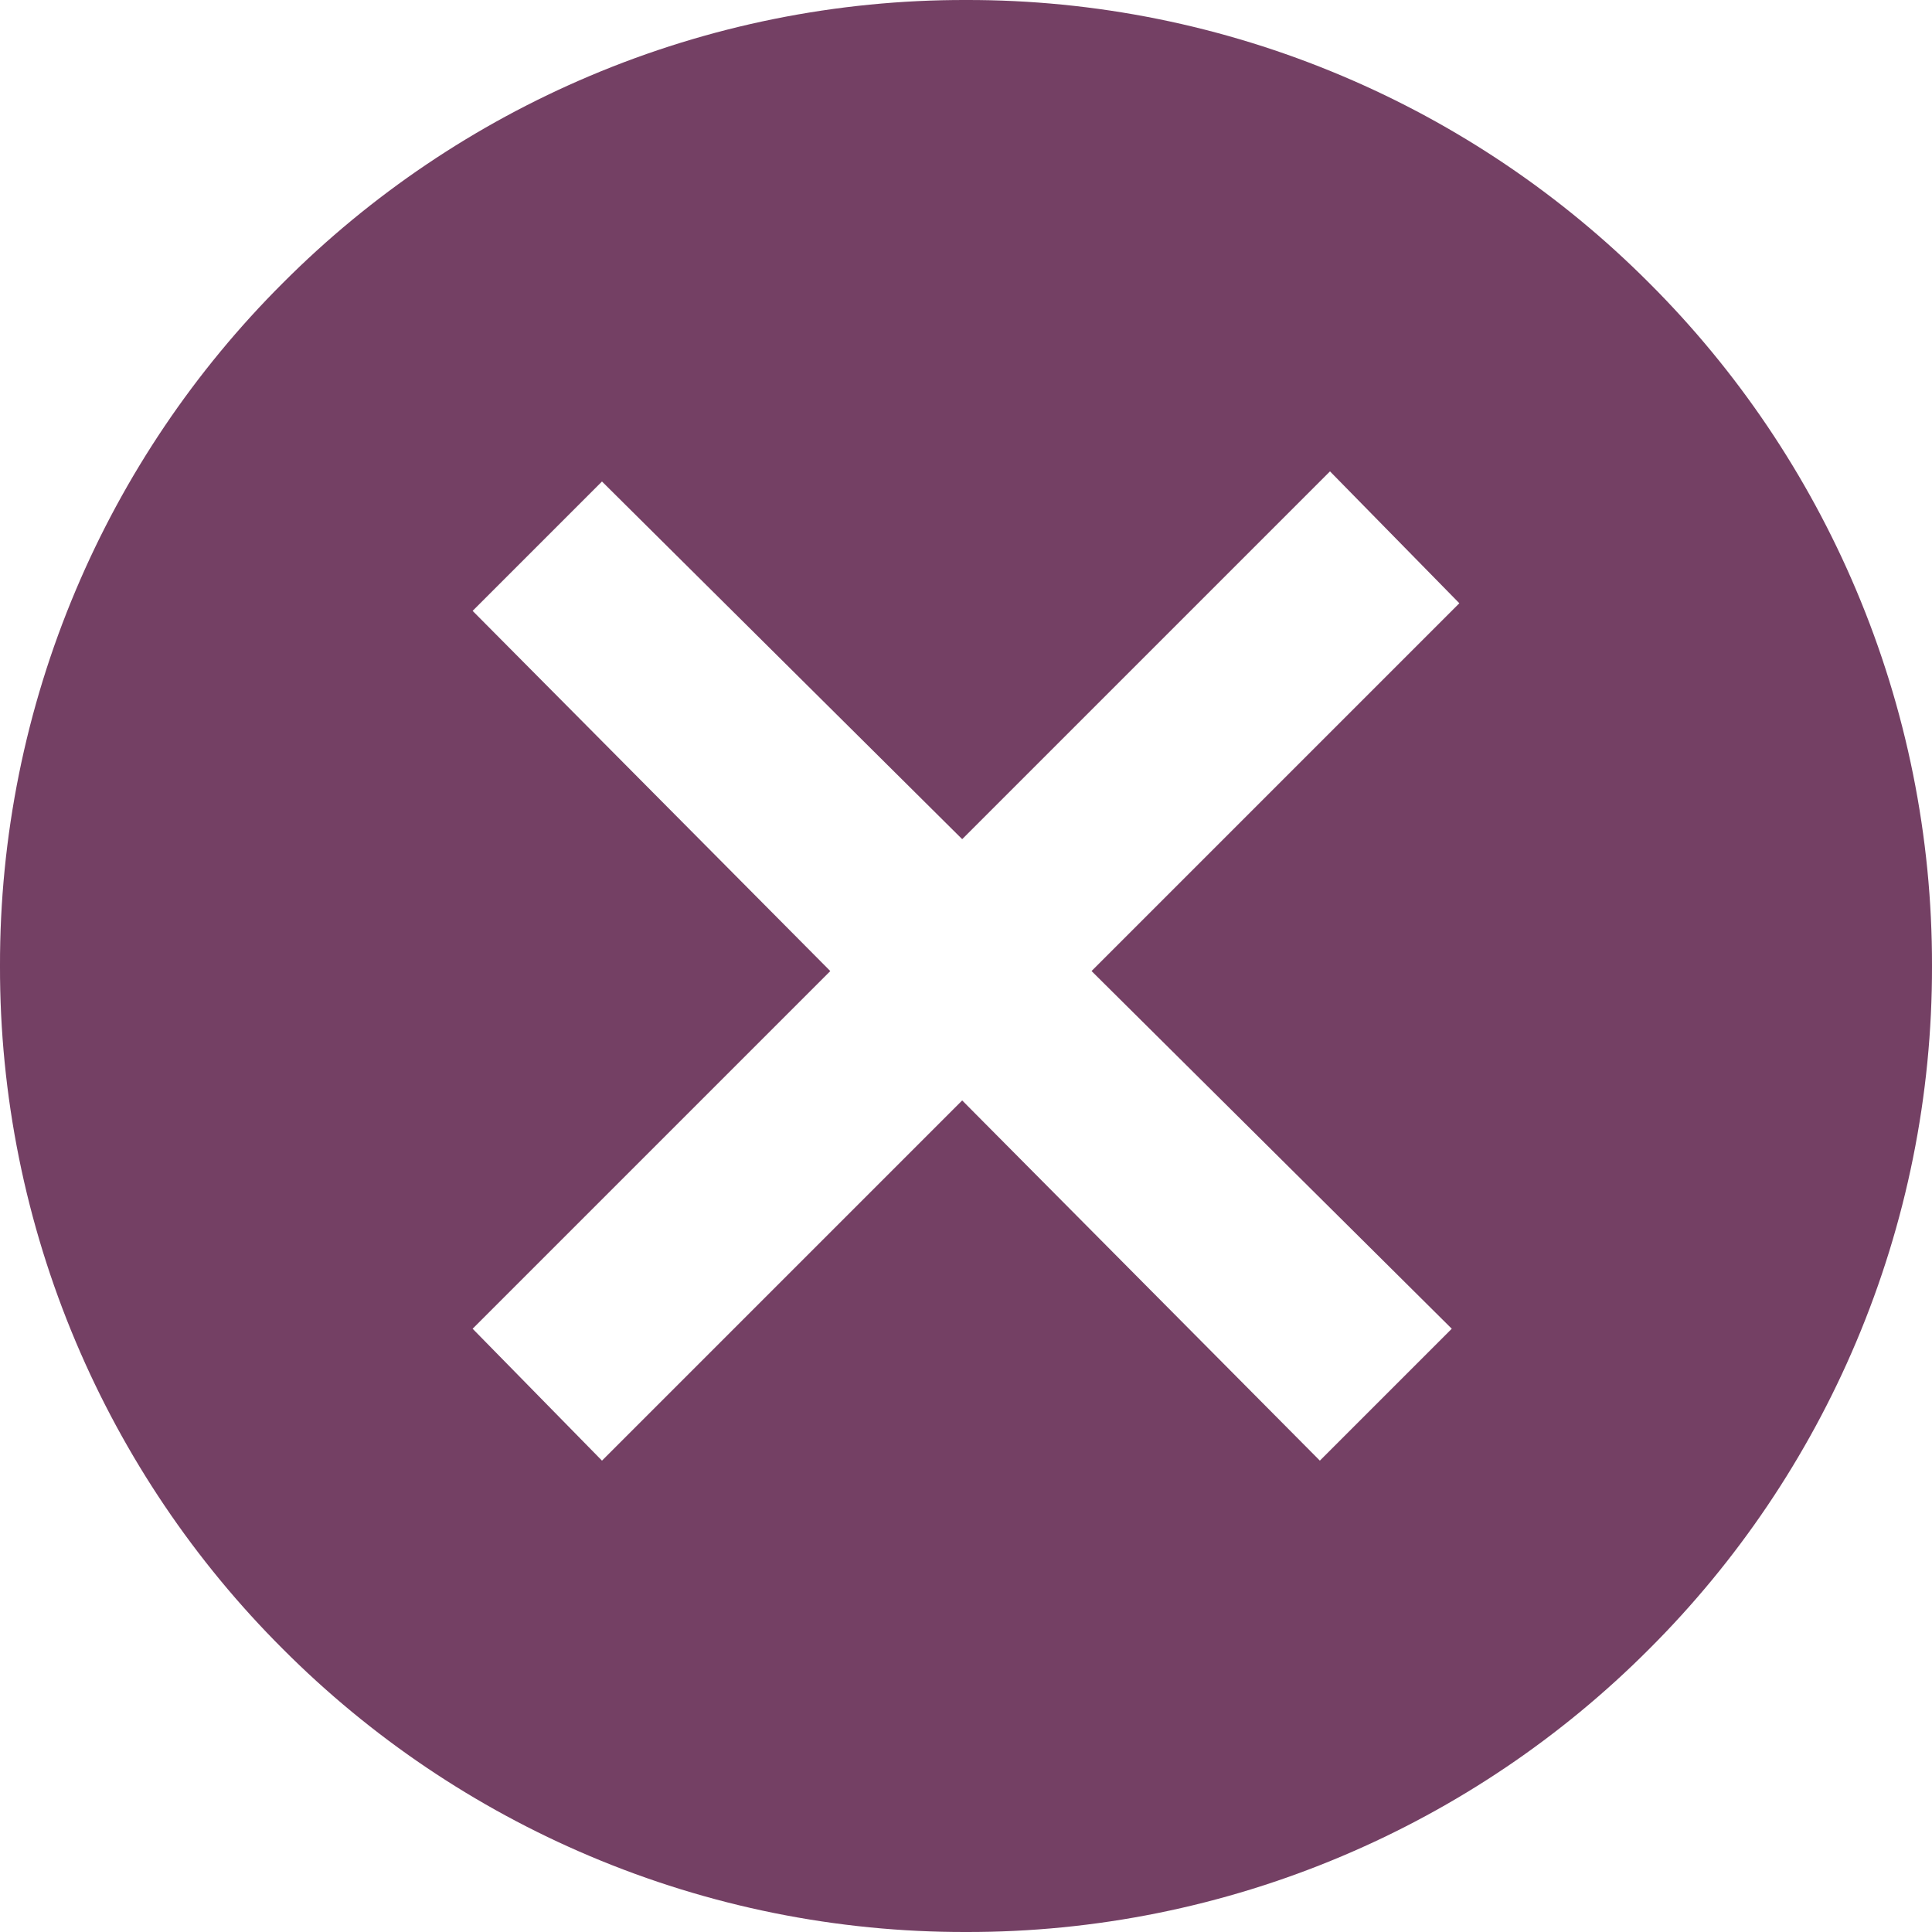
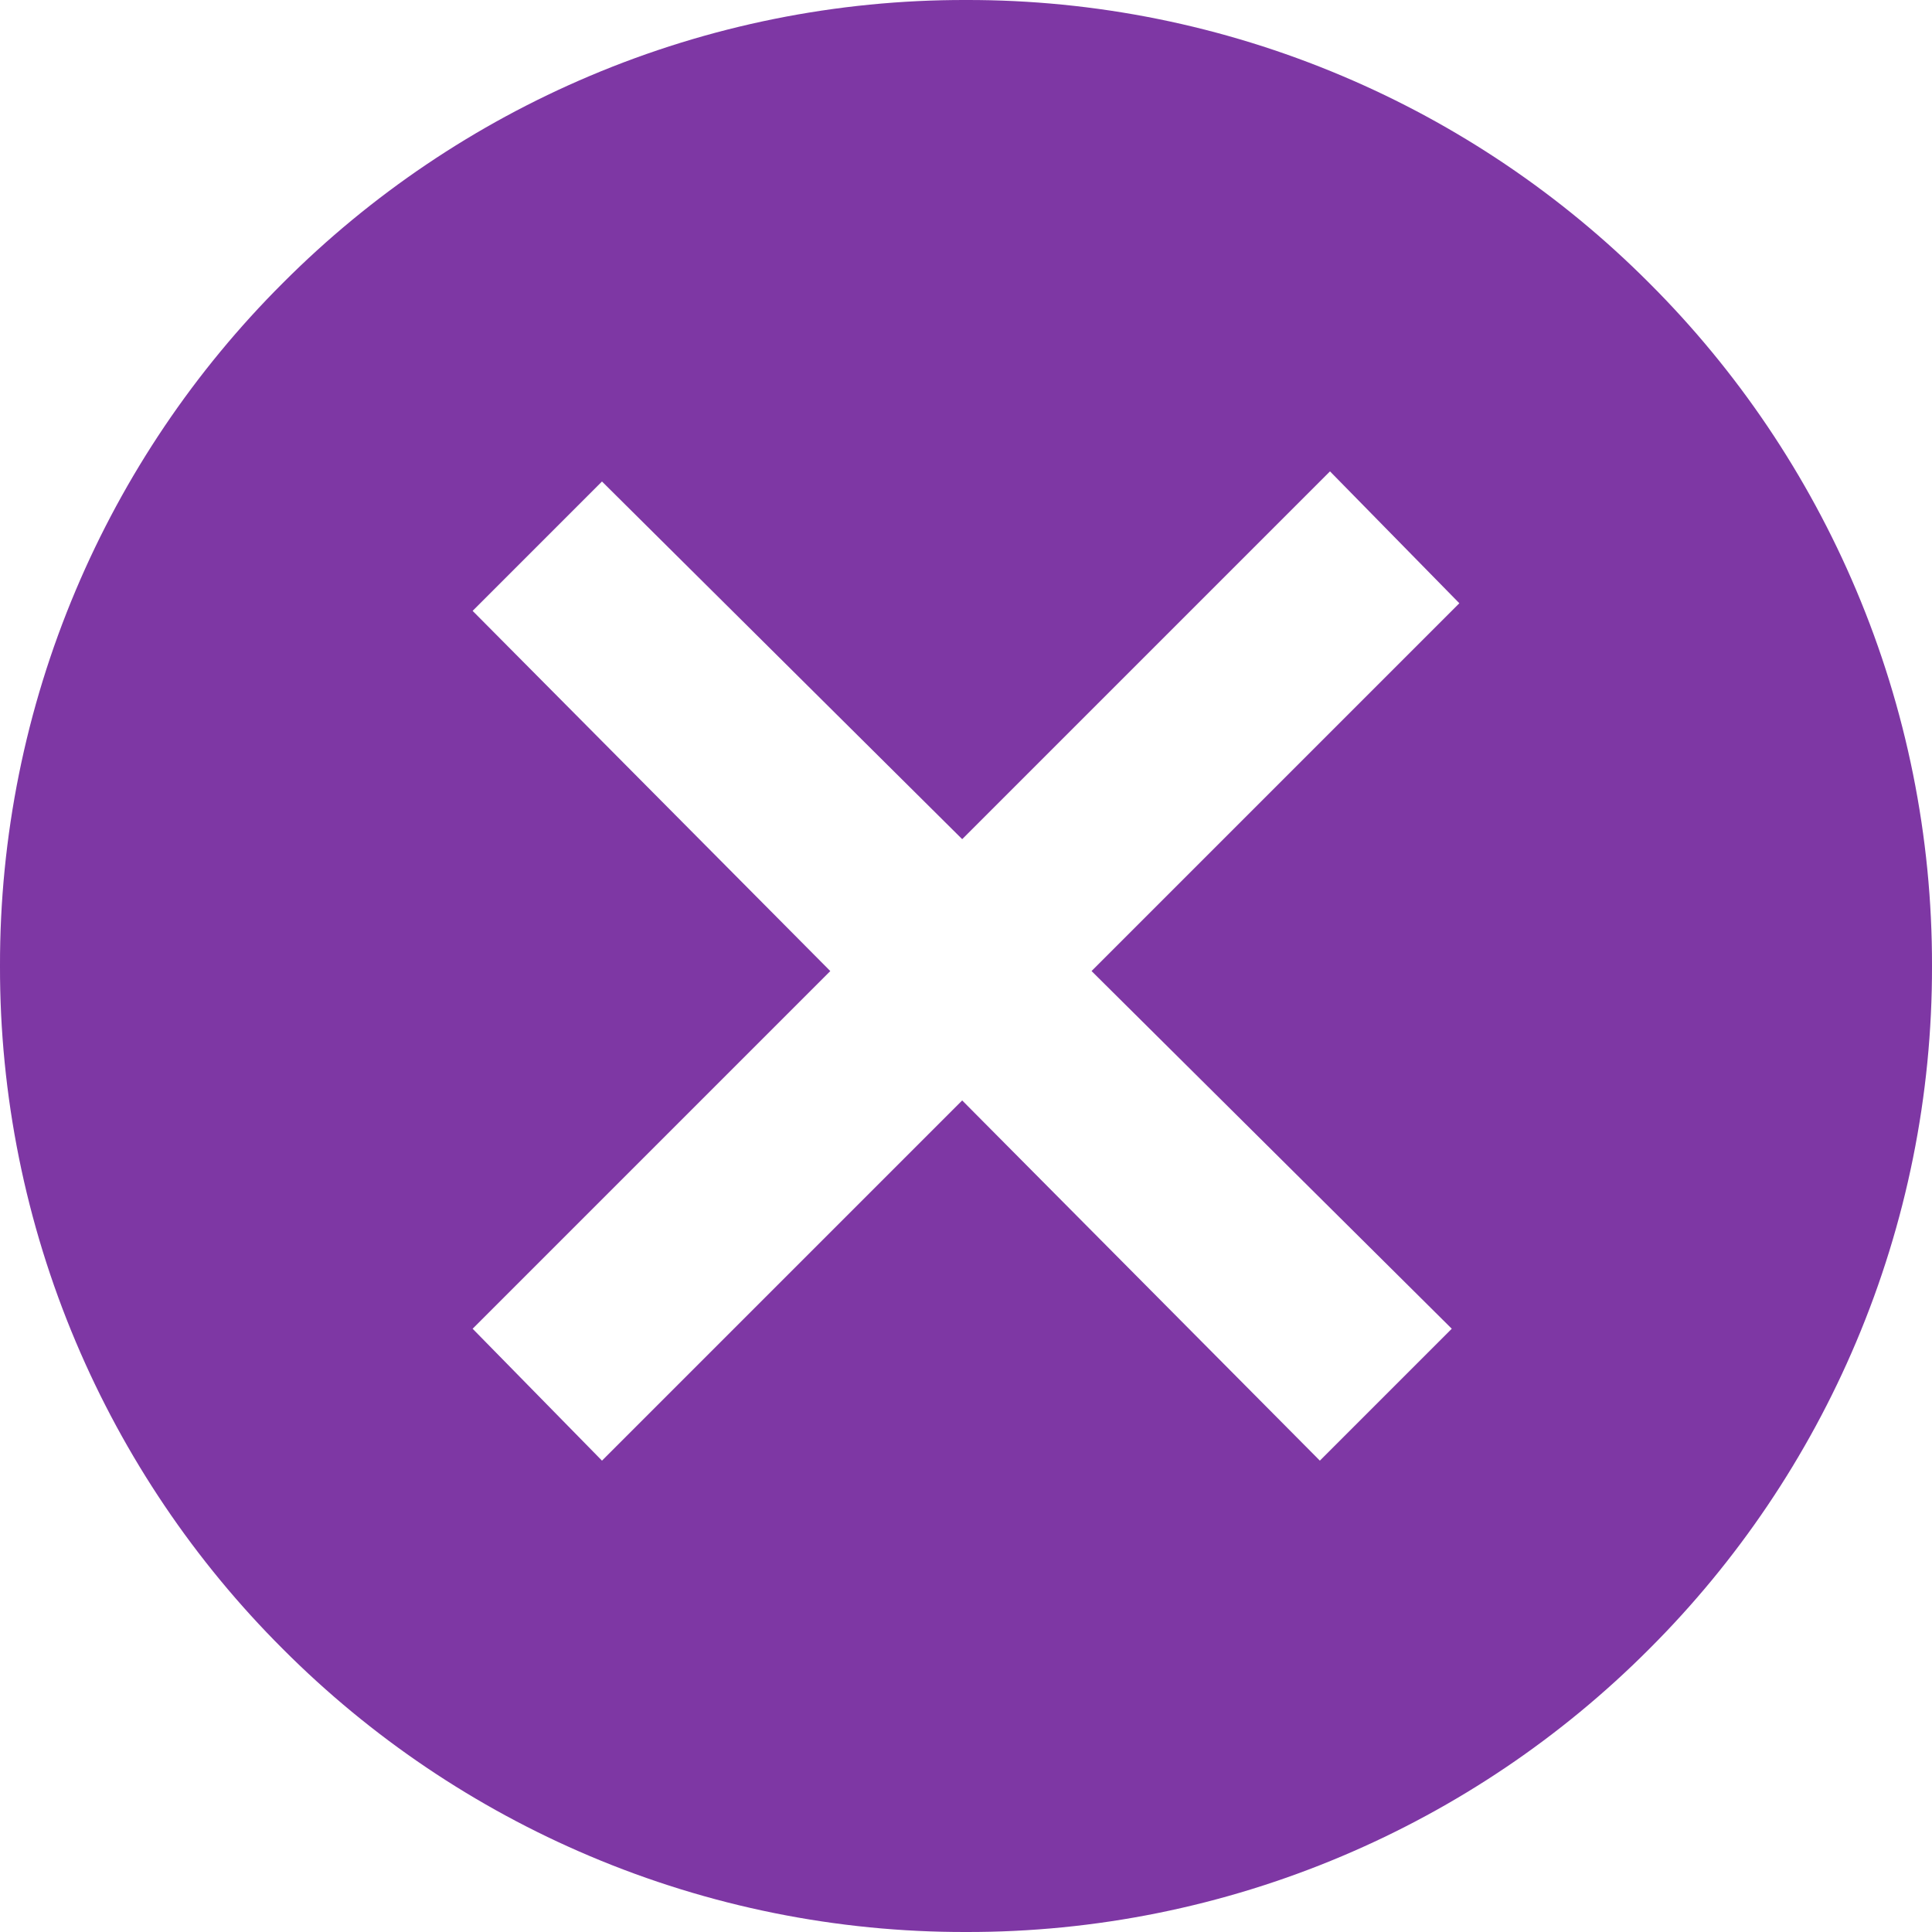
<svg xmlns="http://www.w3.org/2000/svg" width="135" height="135" viewBox="0 0 135 135">
  <defs>
    <clipPath id="b">
      <rect width="135" height="135" />
    </clipPath>
  </defs>
  <g id="a" clip-path="url(#b)">
-     <path d="M-368.5-539a67.077,67.077,0,0,1-26.274-5.3A67.274,67.274,0,0,1-416.23-558.77,67.276,67.276,0,0,1-430.7-580.226,67.08,67.08,0,0,1-436-606.5a67.077,67.077,0,0,1,5.3-26.274A67.275,67.275,0,0,1-416.23-654.23,67.273,67.273,0,0,1-394.774-668.7,67.077,67.077,0,0,1-368.5-674a67.075,67.075,0,0,1,26.274,5.3,67.273,67.273,0,0,1,21.456,14.466A67.275,67.275,0,0,1-306.3-632.774,67.075,67.075,0,0,1-301-606.5a67.078,67.078,0,0,1-5.3,26.274,67.276,67.276,0,0,1-14.466,21.456A67.274,67.274,0,0,1-342.226-544.3,67.076,67.076,0,0,1-368.5-539Zm-.266-58.106h0l24.992,25.169,9.217-9.217-25.17-24.993,25.7-25.7-9.039-9.216-25.7,25.7-25.17-24.992-9.039,9.04,24.992,25.169-24.992,24.992,9.039,9.217,25.169-25.169Z" transform="translate(436 674)" fill="#744064" />
+     <path d="M-368.5-539a67.077,67.077,0,0,1-26.274-5.3A67.274,67.274,0,0,1-416.23-558.77,67.276,67.276,0,0,1-430.7-580.226,67.08,67.08,0,0,1-436-606.5a67.077,67.077,0,0,1,5.3-26.274A67.275,67.275,0,0,1-416.23-654.23,67.273,67.273,0,0,1-394.774-668.7,67.077,67.077,0,0,1-368.5-674a67.075,67.075,0,0,1,26.274,5.3,67.273,67.273,0,0,1,21.456,14.466A67.275,67.275,0,0,1-306.3-632.774,67.075,67.075,0,0,1-301-606.5a67.078,67.078,0,0,1-5.3,26.274,67.276,67.276,0,0,1-14.466,21.456A67.274,67.274,0,0,1-342.226-544.3,67.076,67.076,0,0,1-368.5-539Zm-.266-58.106h0l24.992,25.169,9.217-9.217-25.17-24.993,25.7-25.7-9.039-9.216-25.7,25.7-25.17-24.992-9.039,9.04,24.992,25.169-24.992,24.992,9.039,9.217,25.169-25.169Z" transform="translate(436 674)" fill="#7e37a4" />
  </g>
</svg>
